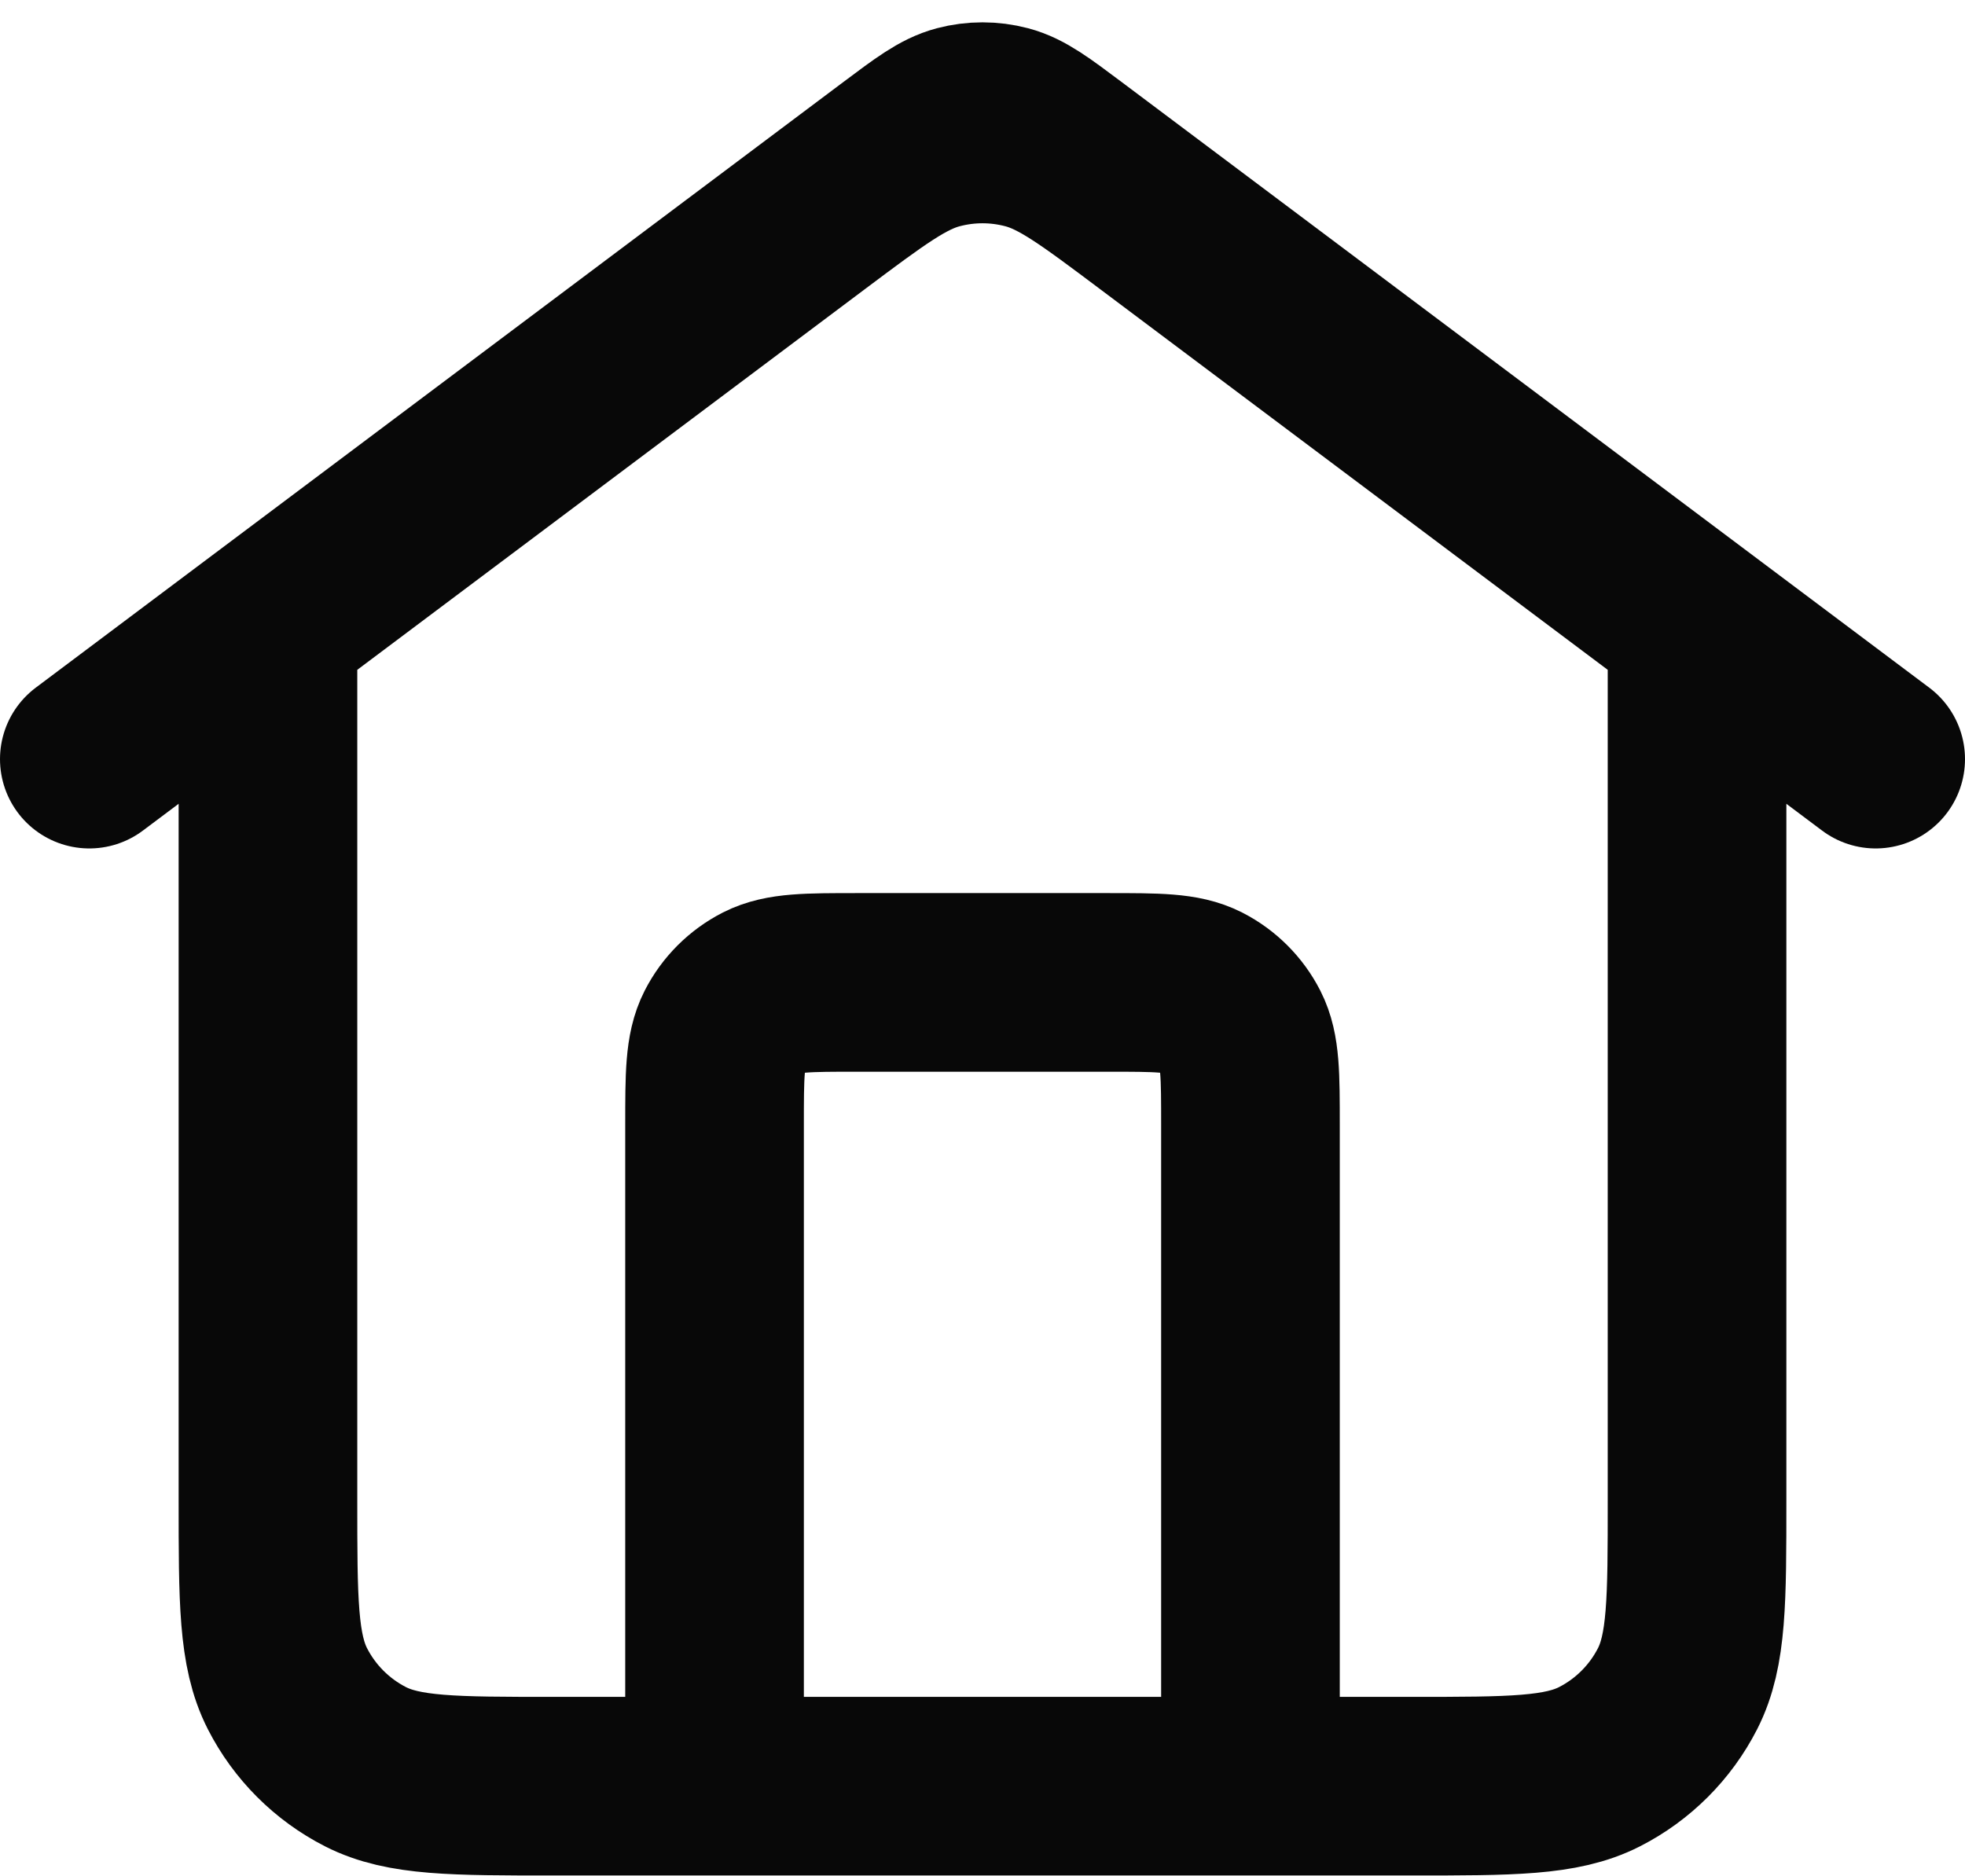
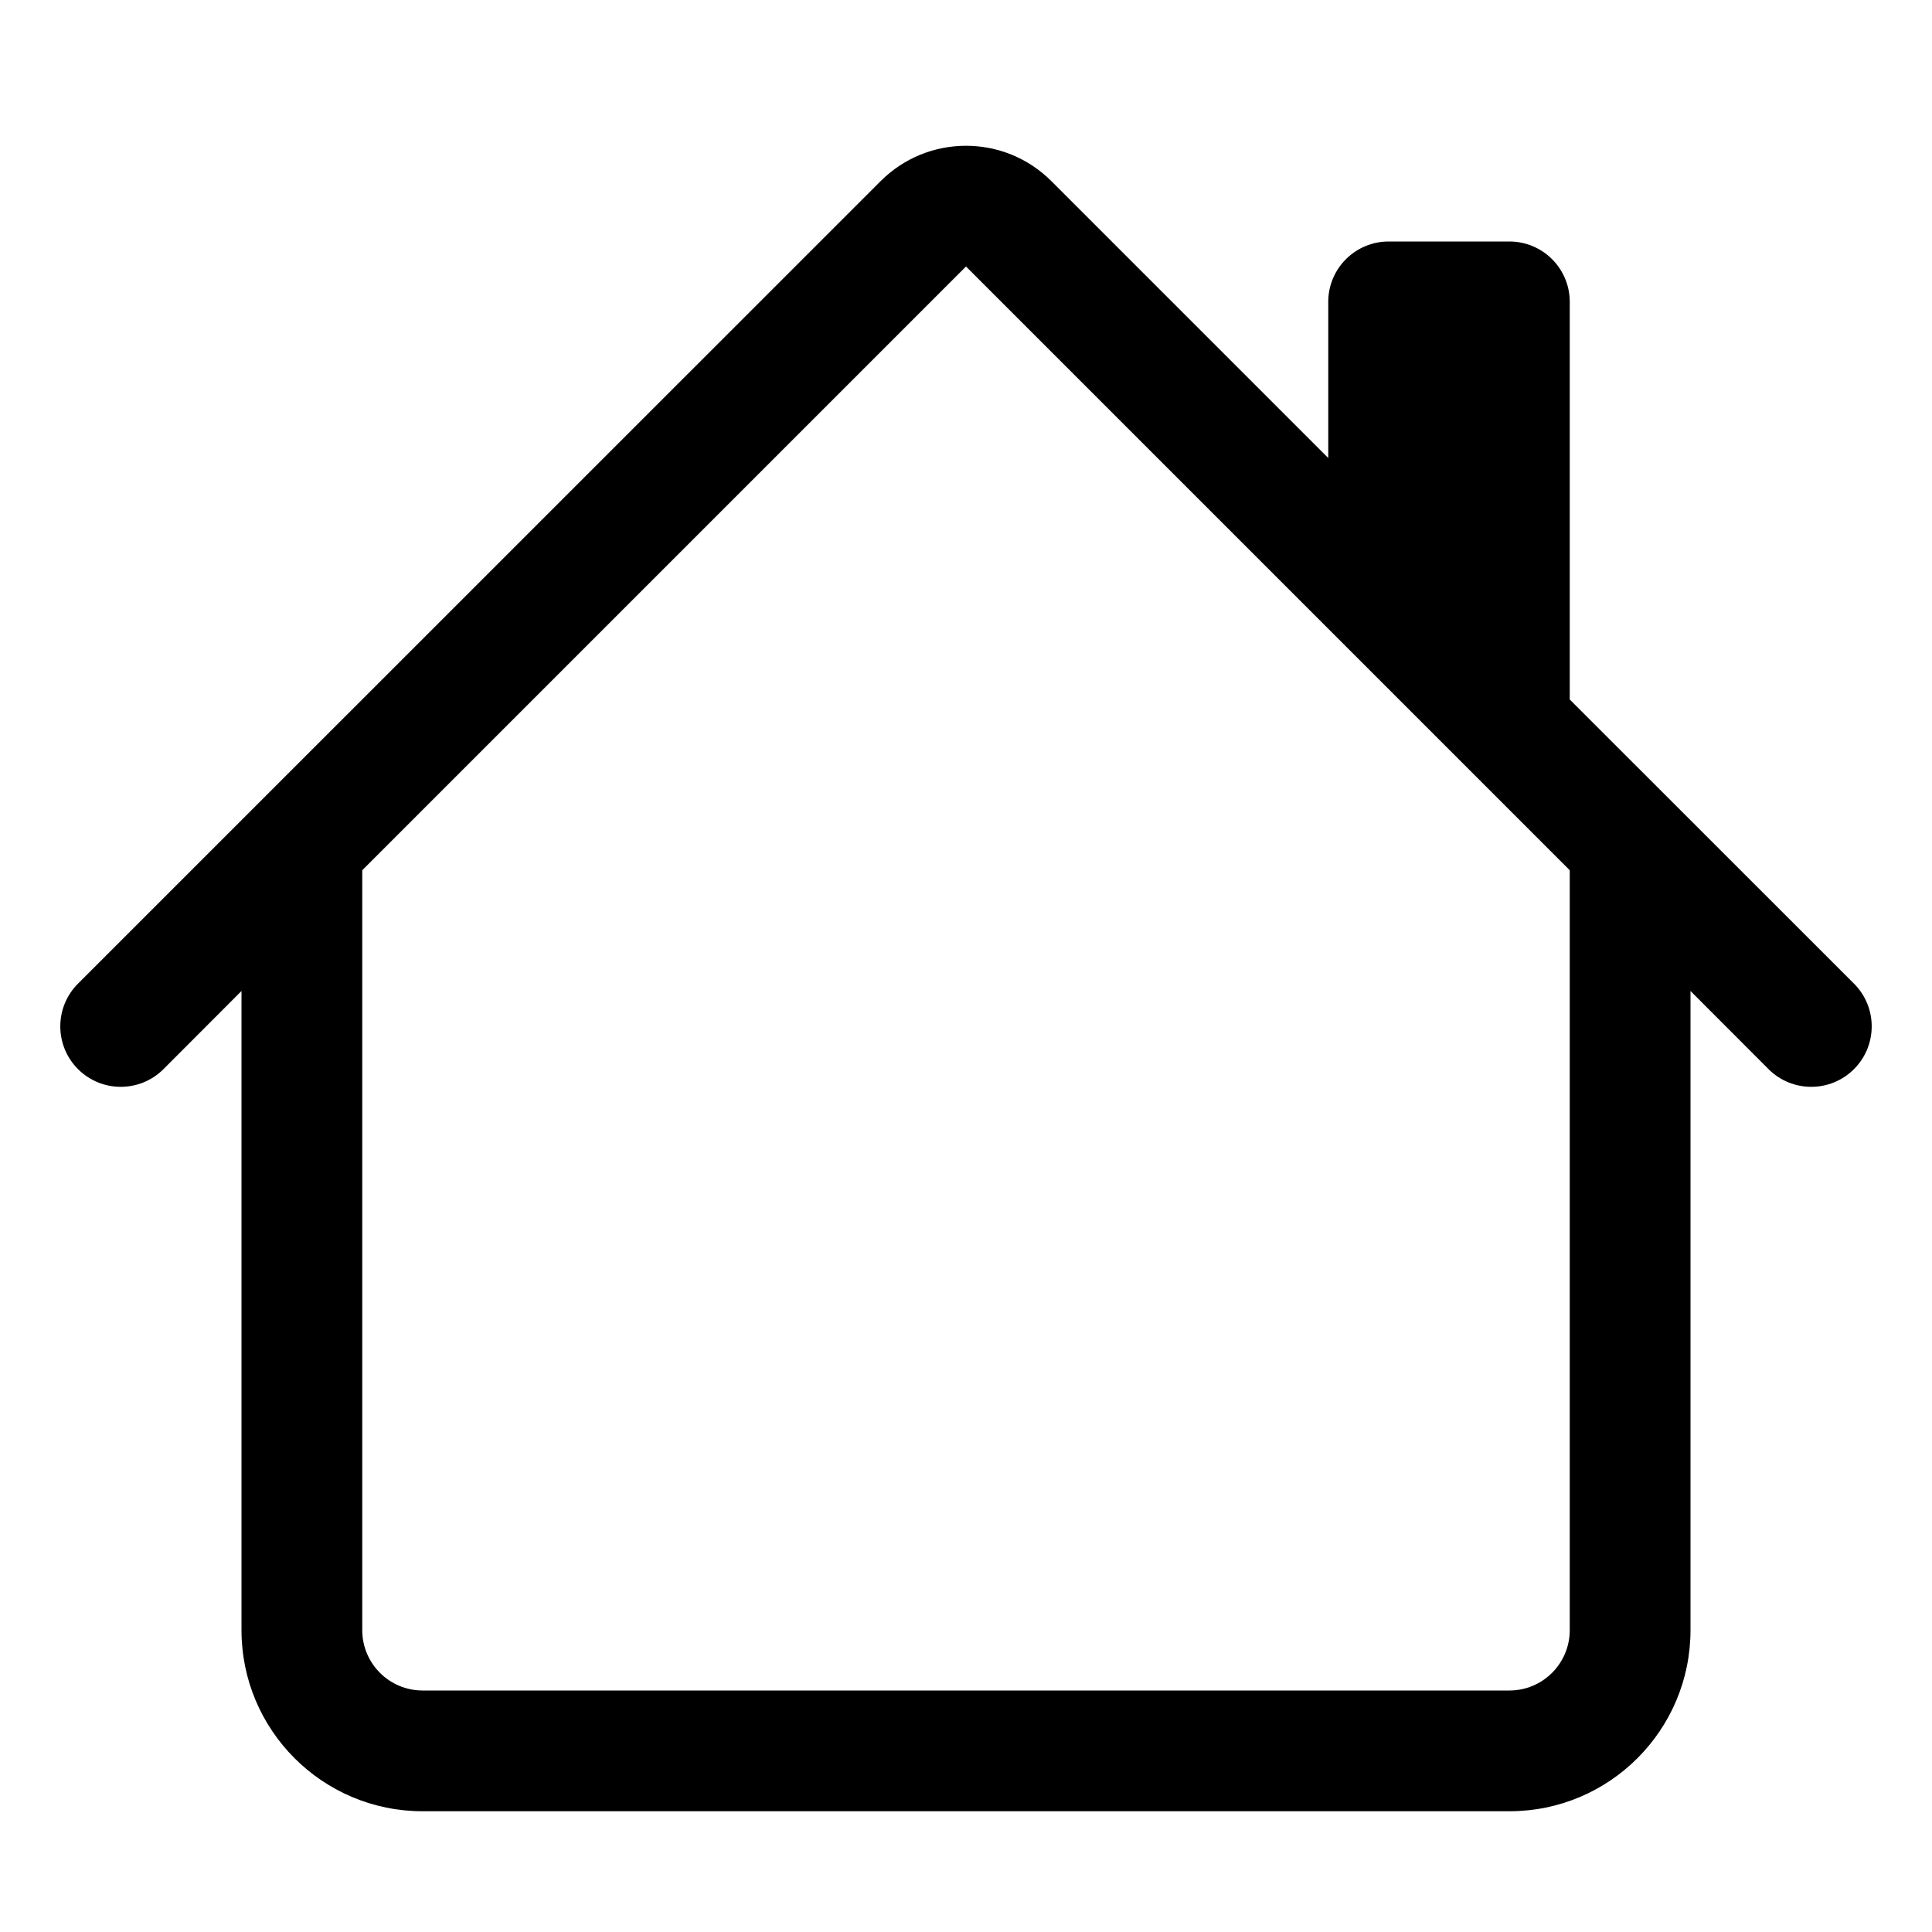
- <svg xmlns="http://www.w3.org/2000/svg" width="22" height="21" viewBox="0 0 22 21" fill="none">
-   <path d="M8 20V12.6C8 12.04 8 11.76 8.109 11.546C8.205 11.358 8.358 11.205 8.546 11.109C8.76 11 9.04 11 9.6 11H12.4C12.96 11 13.24 11 13.454 11.109C13.642 11.205 13.795 11.358 13.891 11.546C14 11.76 14 12.04 14 12.6V20M1 8.5L10.04 1.72C10.384 1.462 10.556 1.333 10.745 1.283C10.912 1.239 11.088 1.239 11.255 1.283C11.444 1.333 11.616 1.462 11.96 1.72L21 8.5M3 7V16.8C3 17.92 3 18.48 3.218 18.908C3.41 19.284 3.716 19.59 4.092 19.782C4.52 20 5.08 20 6.2 20H15.8C16.92 20 17.48 20 17.908 19.782C18.284 19.59 18.59 19.284 18.782 18.908C19 18.48 19 17.92 19 16.8V7L12.92 2.44C12.232 1.924 11.887 1.665 11.509 1.566C11.175 1.478 10.825 1.478 10.491 1.566C10.113 1.665 9.769 1.924 9.08 2.44L3 7Z" stroke="#080808" stroke-width="2" stroke-linecap="round" stroke-linejoin="round" />
+ <svg xmlns="http://www.w3.org/2000/svg" width="16" height="16" fill="currentColor" class="bi bi-house" viewBox="0 0 16 16">
+   <path d="M8.707 1.5a1 1 0 0 0-1.414 0L.646 8.146a.5.5 0 0 0 .708.708L2 8.207V13.5A1.5 1.5 0 0 0 3.5 15h9a1.5 1.5 0 0 0 1.5-1.5V8.207l.646.647a.5.5 0 0 0 .708-.708L13 5.793V2.5a.5.5 0 0 0-.5-.5h-1a.5.5 0 0 0-.5.5v1.293zM13 7.207V13.5a.5.5 0 0 1-.5.5h-9a.5.5 0 0 1-.5-.5V7.207l5-5z" />
</svg>
